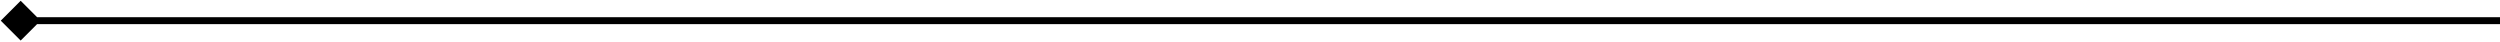
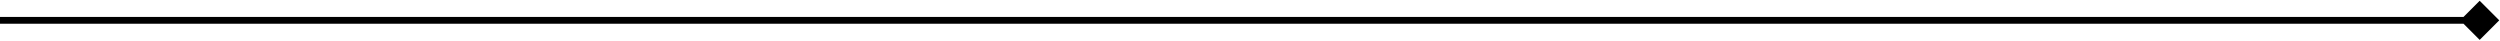
- <svg xmlns="http://www.w3.org/2000/svg" width="363" height="6" viewBox="0 0 363 6" fill="none">
-   <path d="M0.113 3L3 5.887L5.887 3L3 0.113L0.113 3ZM3 3.5L363 3.5V2.5L3 2.5V3.5Z" fill="black" />
+ <svg xmlns="http://www.w3.org/2000/svg" width="738" height="12" viewBox="0 0 738 12" fill="none">
+   <path d="M737.774 6L732.001 0.226L726.227 6L732.001 11.774L737.774 6ZM0 7L732.001 7V5L0 5L0 7Z" fill="black" />
</svg>
